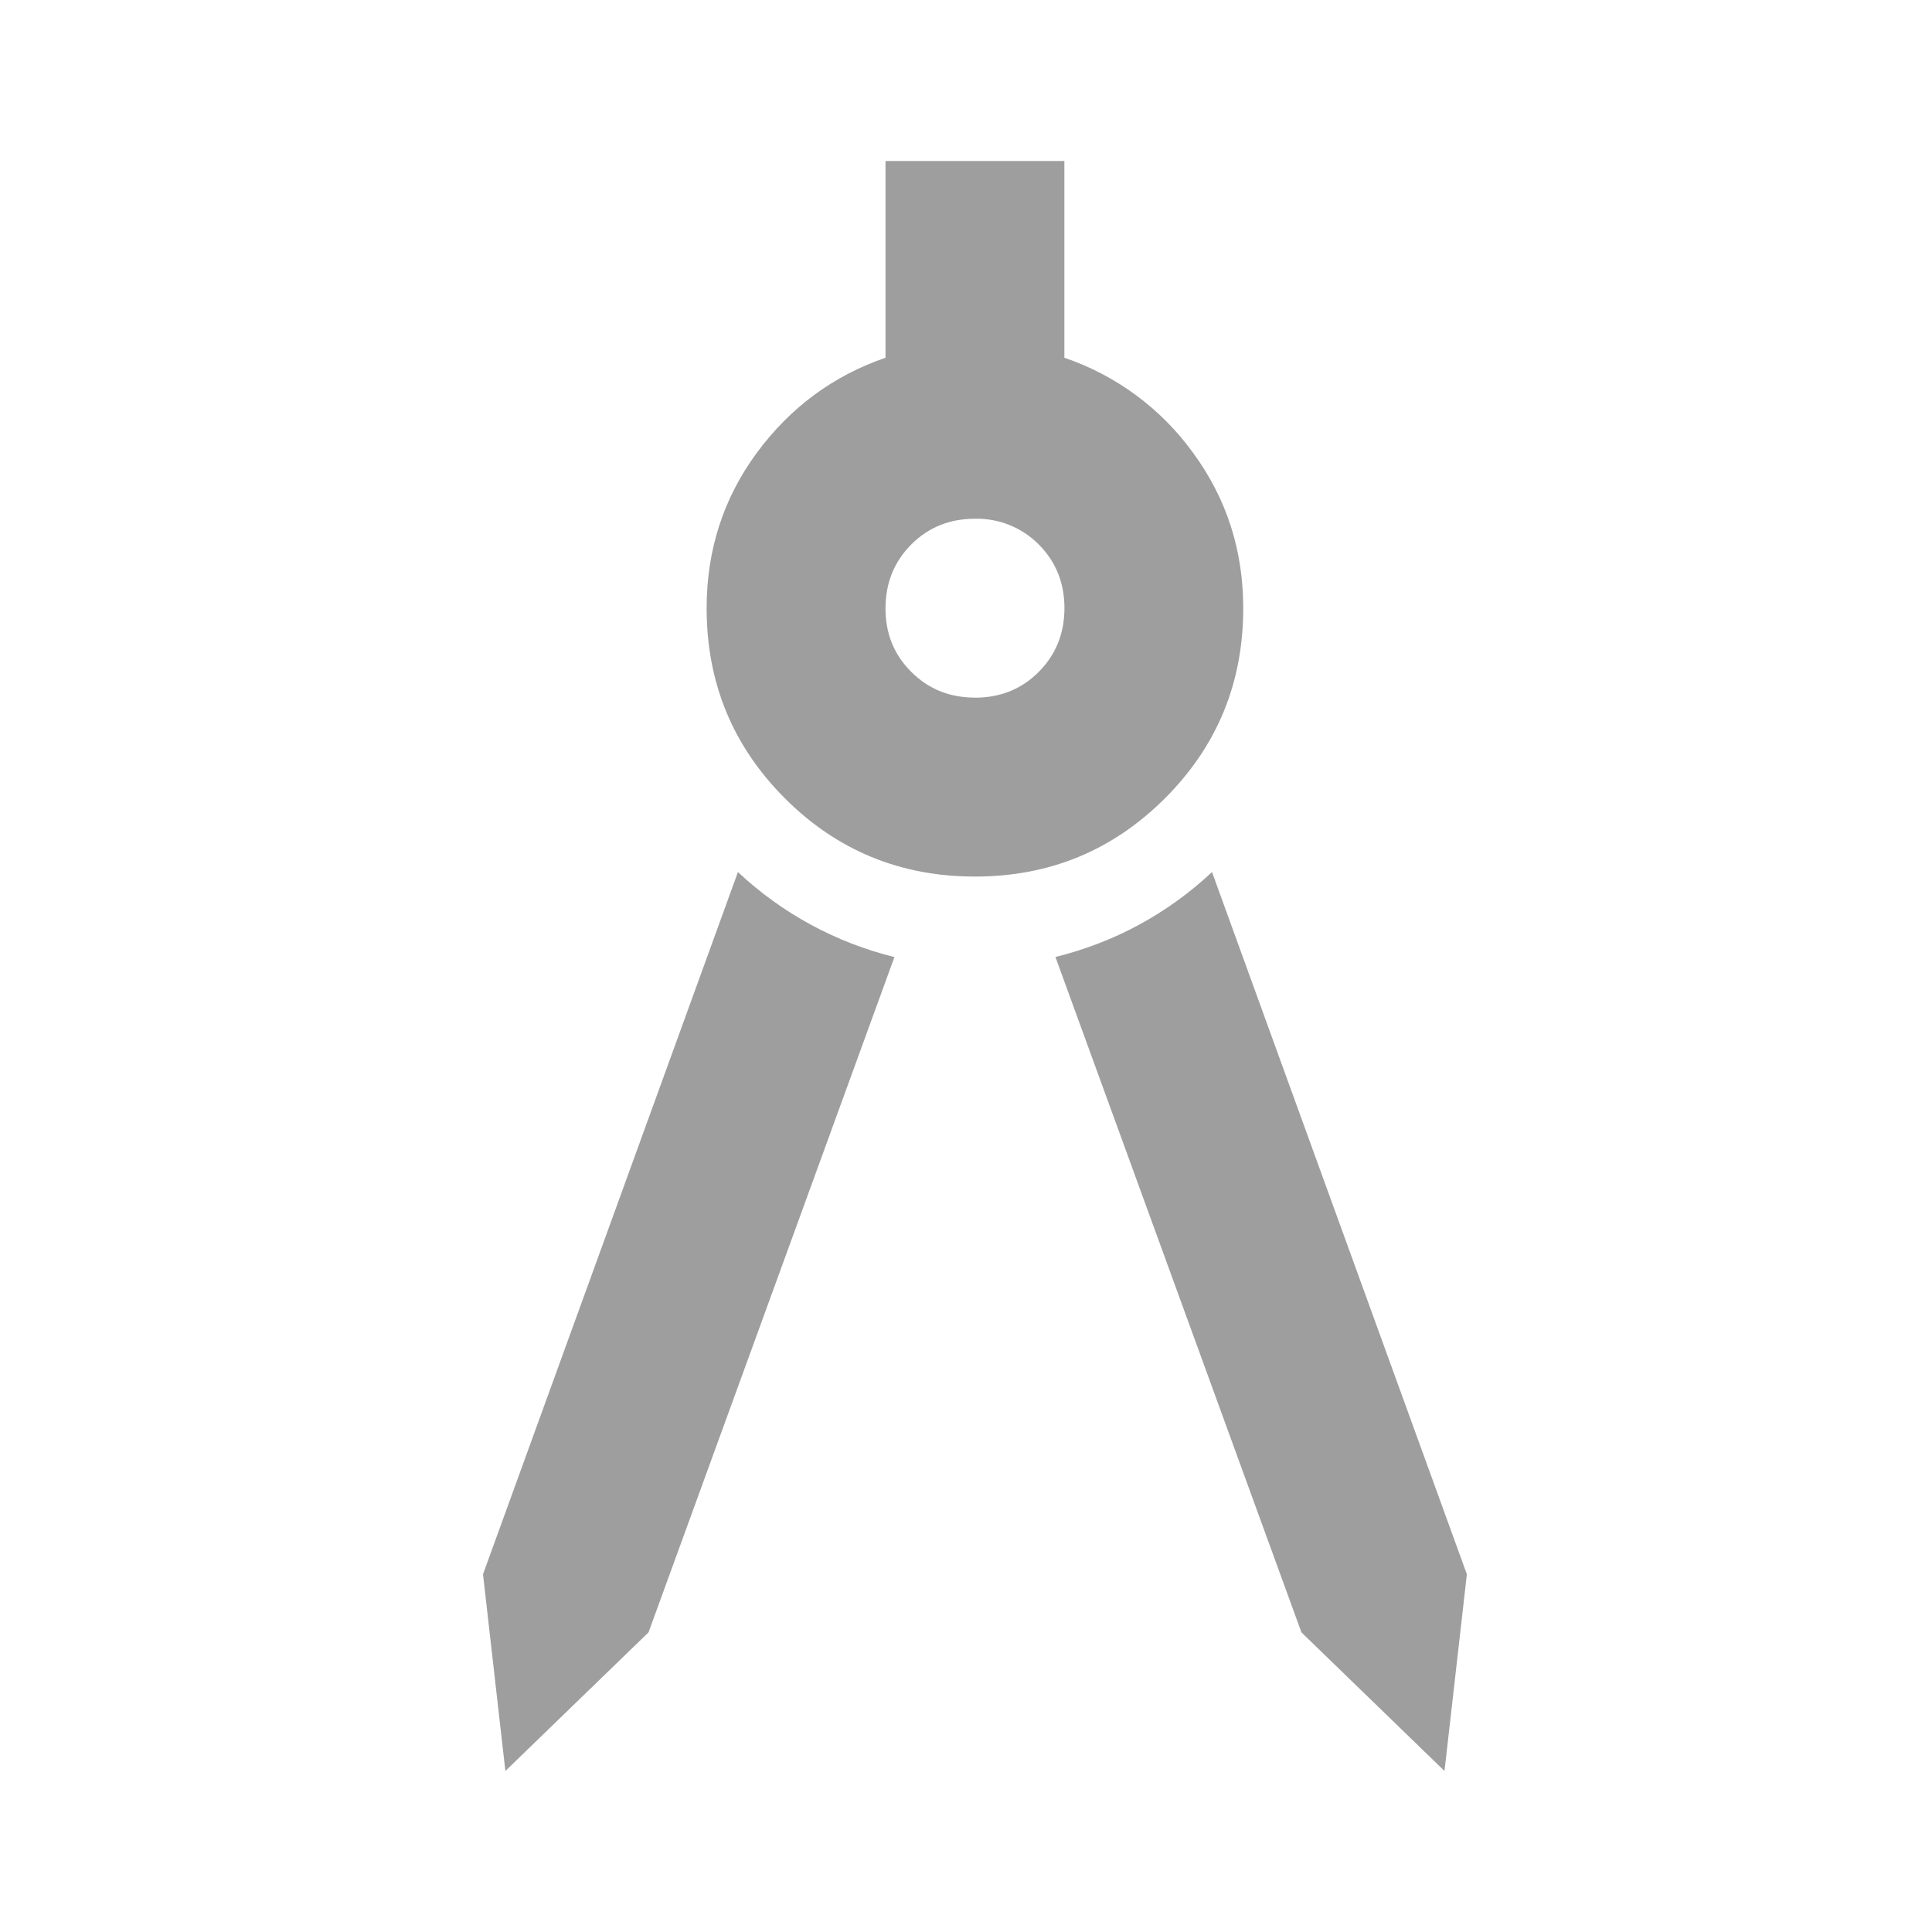
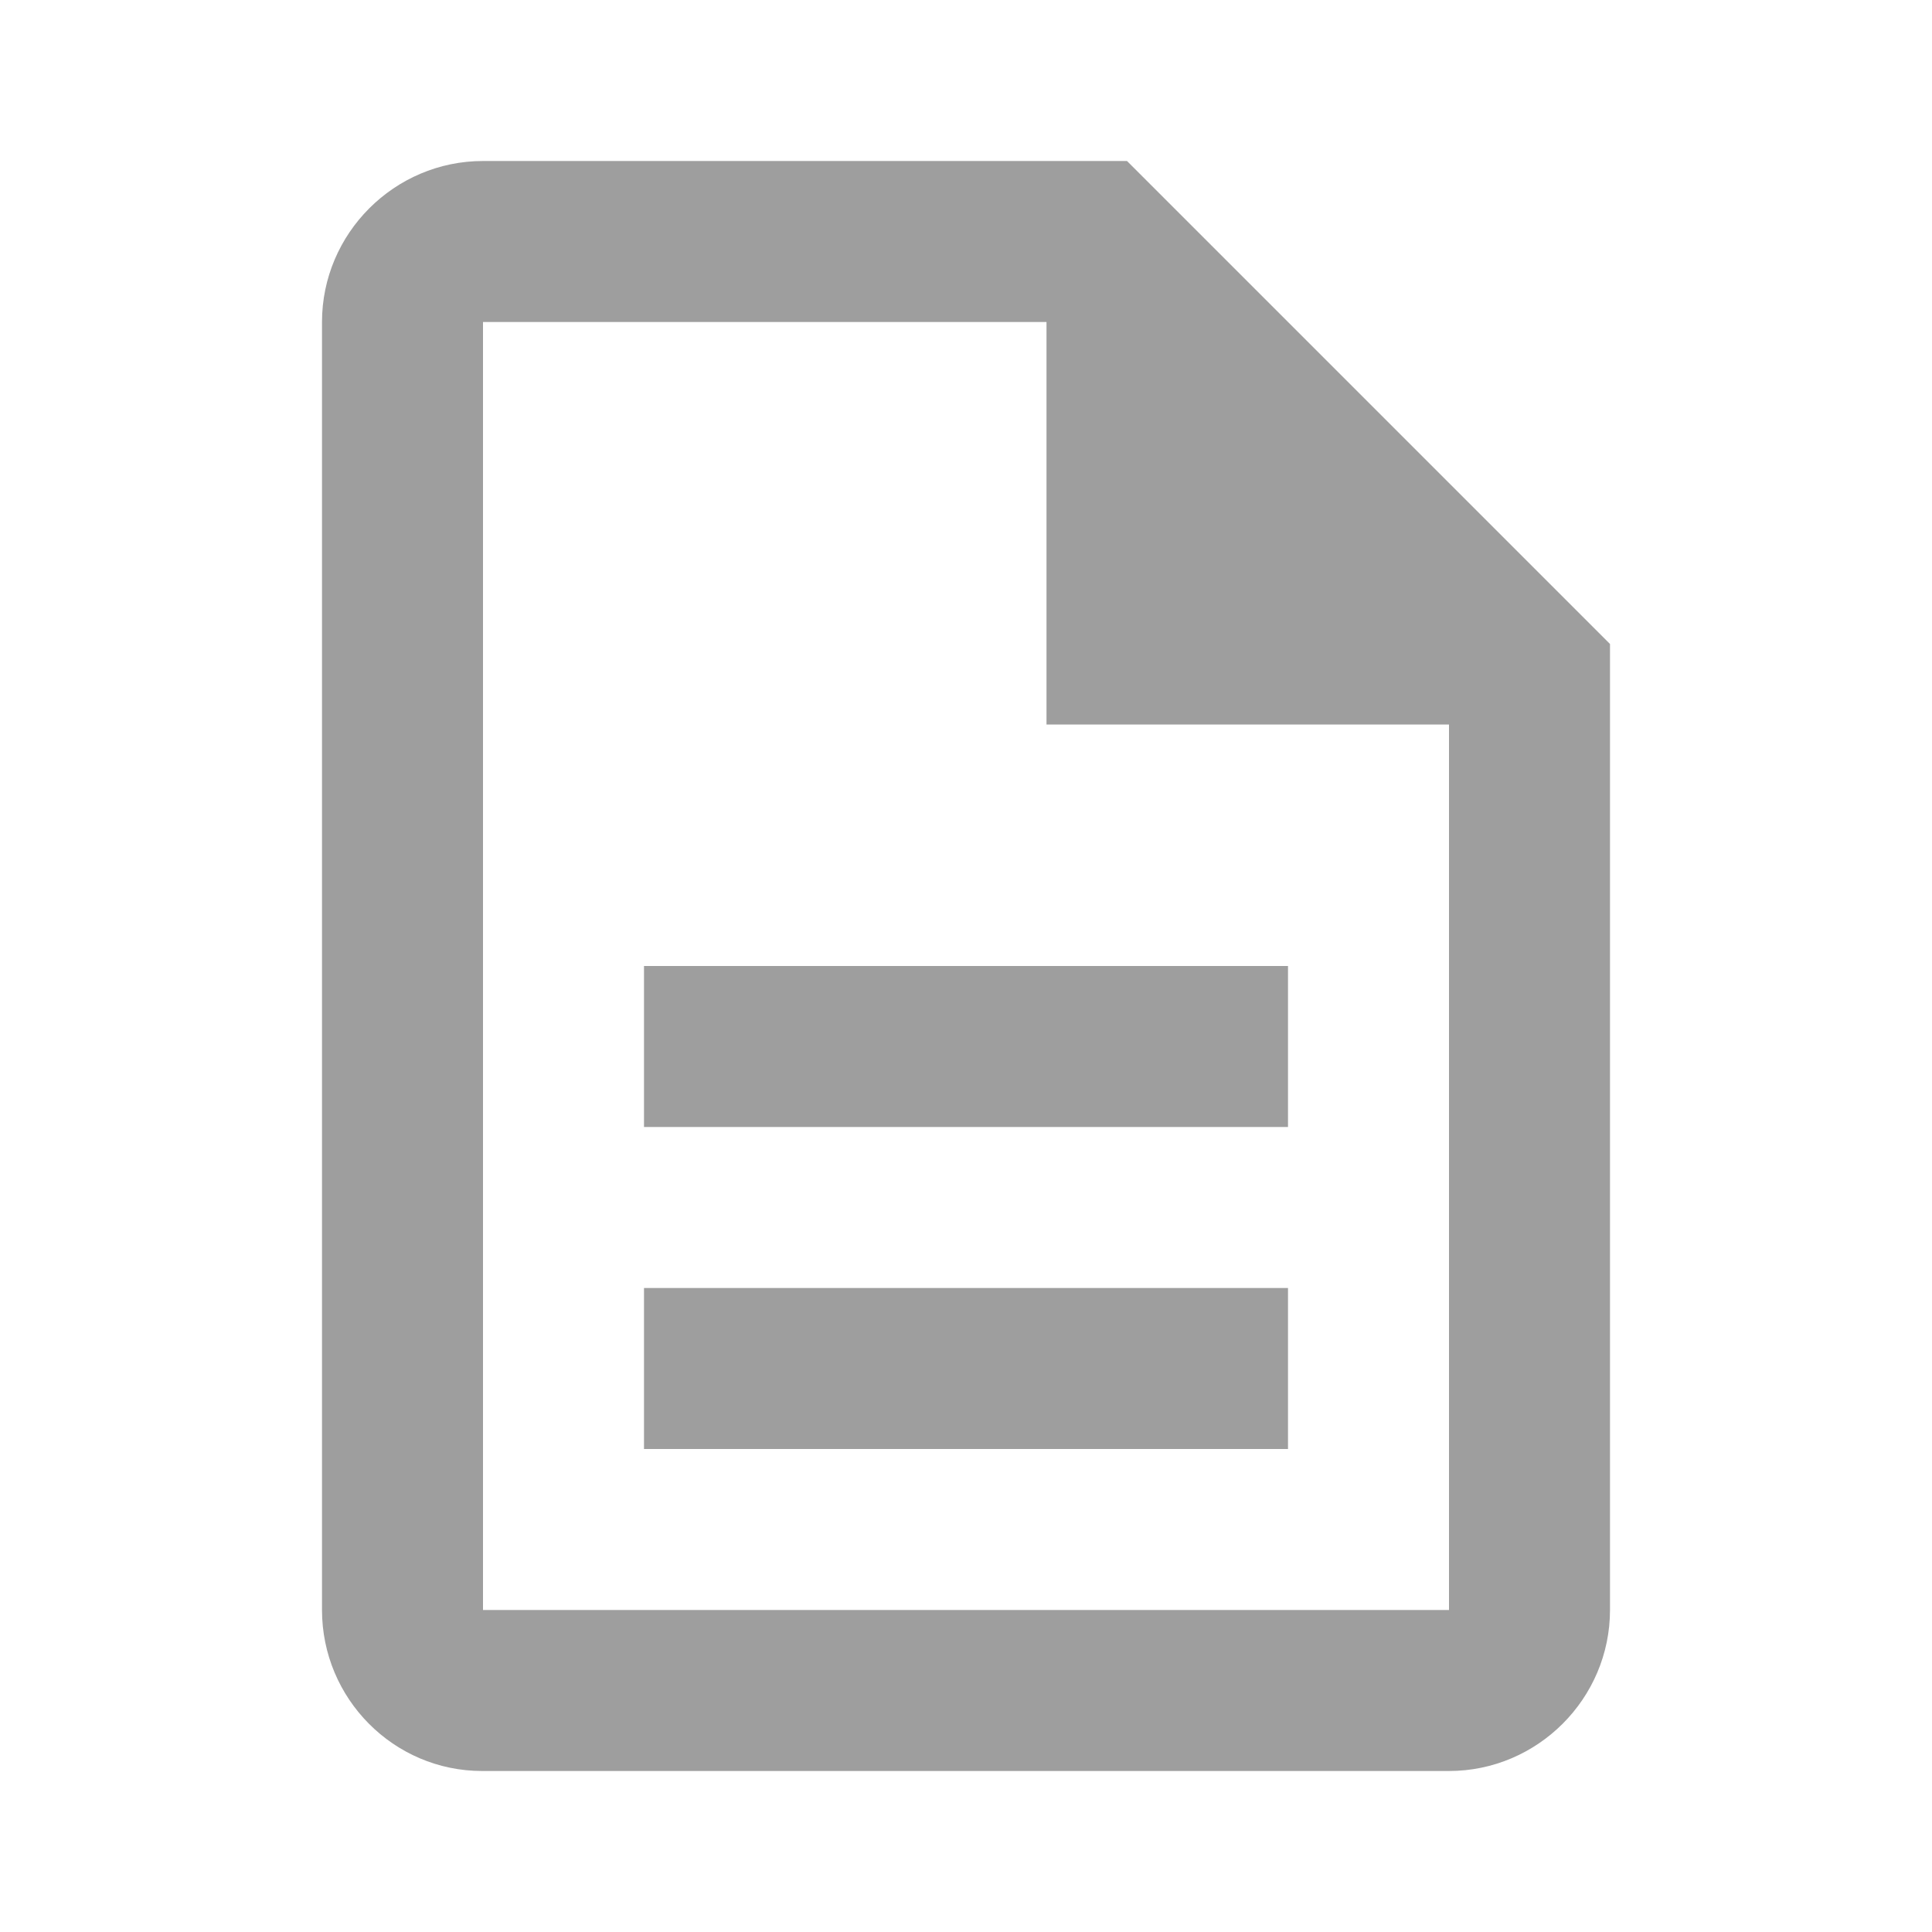
<svg xmlns="http://www.w3.org/2000/svg" fill="none" viewBox="0 0 24 24">
-   <path fill="#9e9e9e" d="M6.278 22 6 19.556l3.167-8.723a4.37 4.37 0 0 0 1.944 1.056l-3.055 8.389zm11.666 0-1.777-1.722-3.056-8.39q.556-.138 1.042-.402a4.4 4.4 0 0 0 .903-.653l3.166 8.723zm-5.833-11.111q-1.389 0-2.361-.972-.972-.973-.972-2.361 0-1.084.624-1.932.626-.846 1.598-1.18V2h2.222v2.444a3.27 3.27 0 0 1 1.598 1.18q.624.849.624 1.932 0 1.389-.972 2.36-.972.973-2.36.973Zm0-2.222q.473 0 .792-.32t.32-.791q0-.473-.32-.793a1.08 1.08 0 0 0-.792-.319q-.472 0-.791.32t-.32.792.32.79q.319.32.791.32Z" />
+   <path d="M0 0h24v24H0z" />
+   <path fill="#9e9e9e" d="M8 16h8v2H8zm0-4h8v2H8zm6-10H6c-1.1 0-2 .9-2 2v16c0 1.1.89 2 1.99 2H18c1.1 0 2-.9 2-2V8zm4 18H6V4h7v5h5z" />
</svg>
